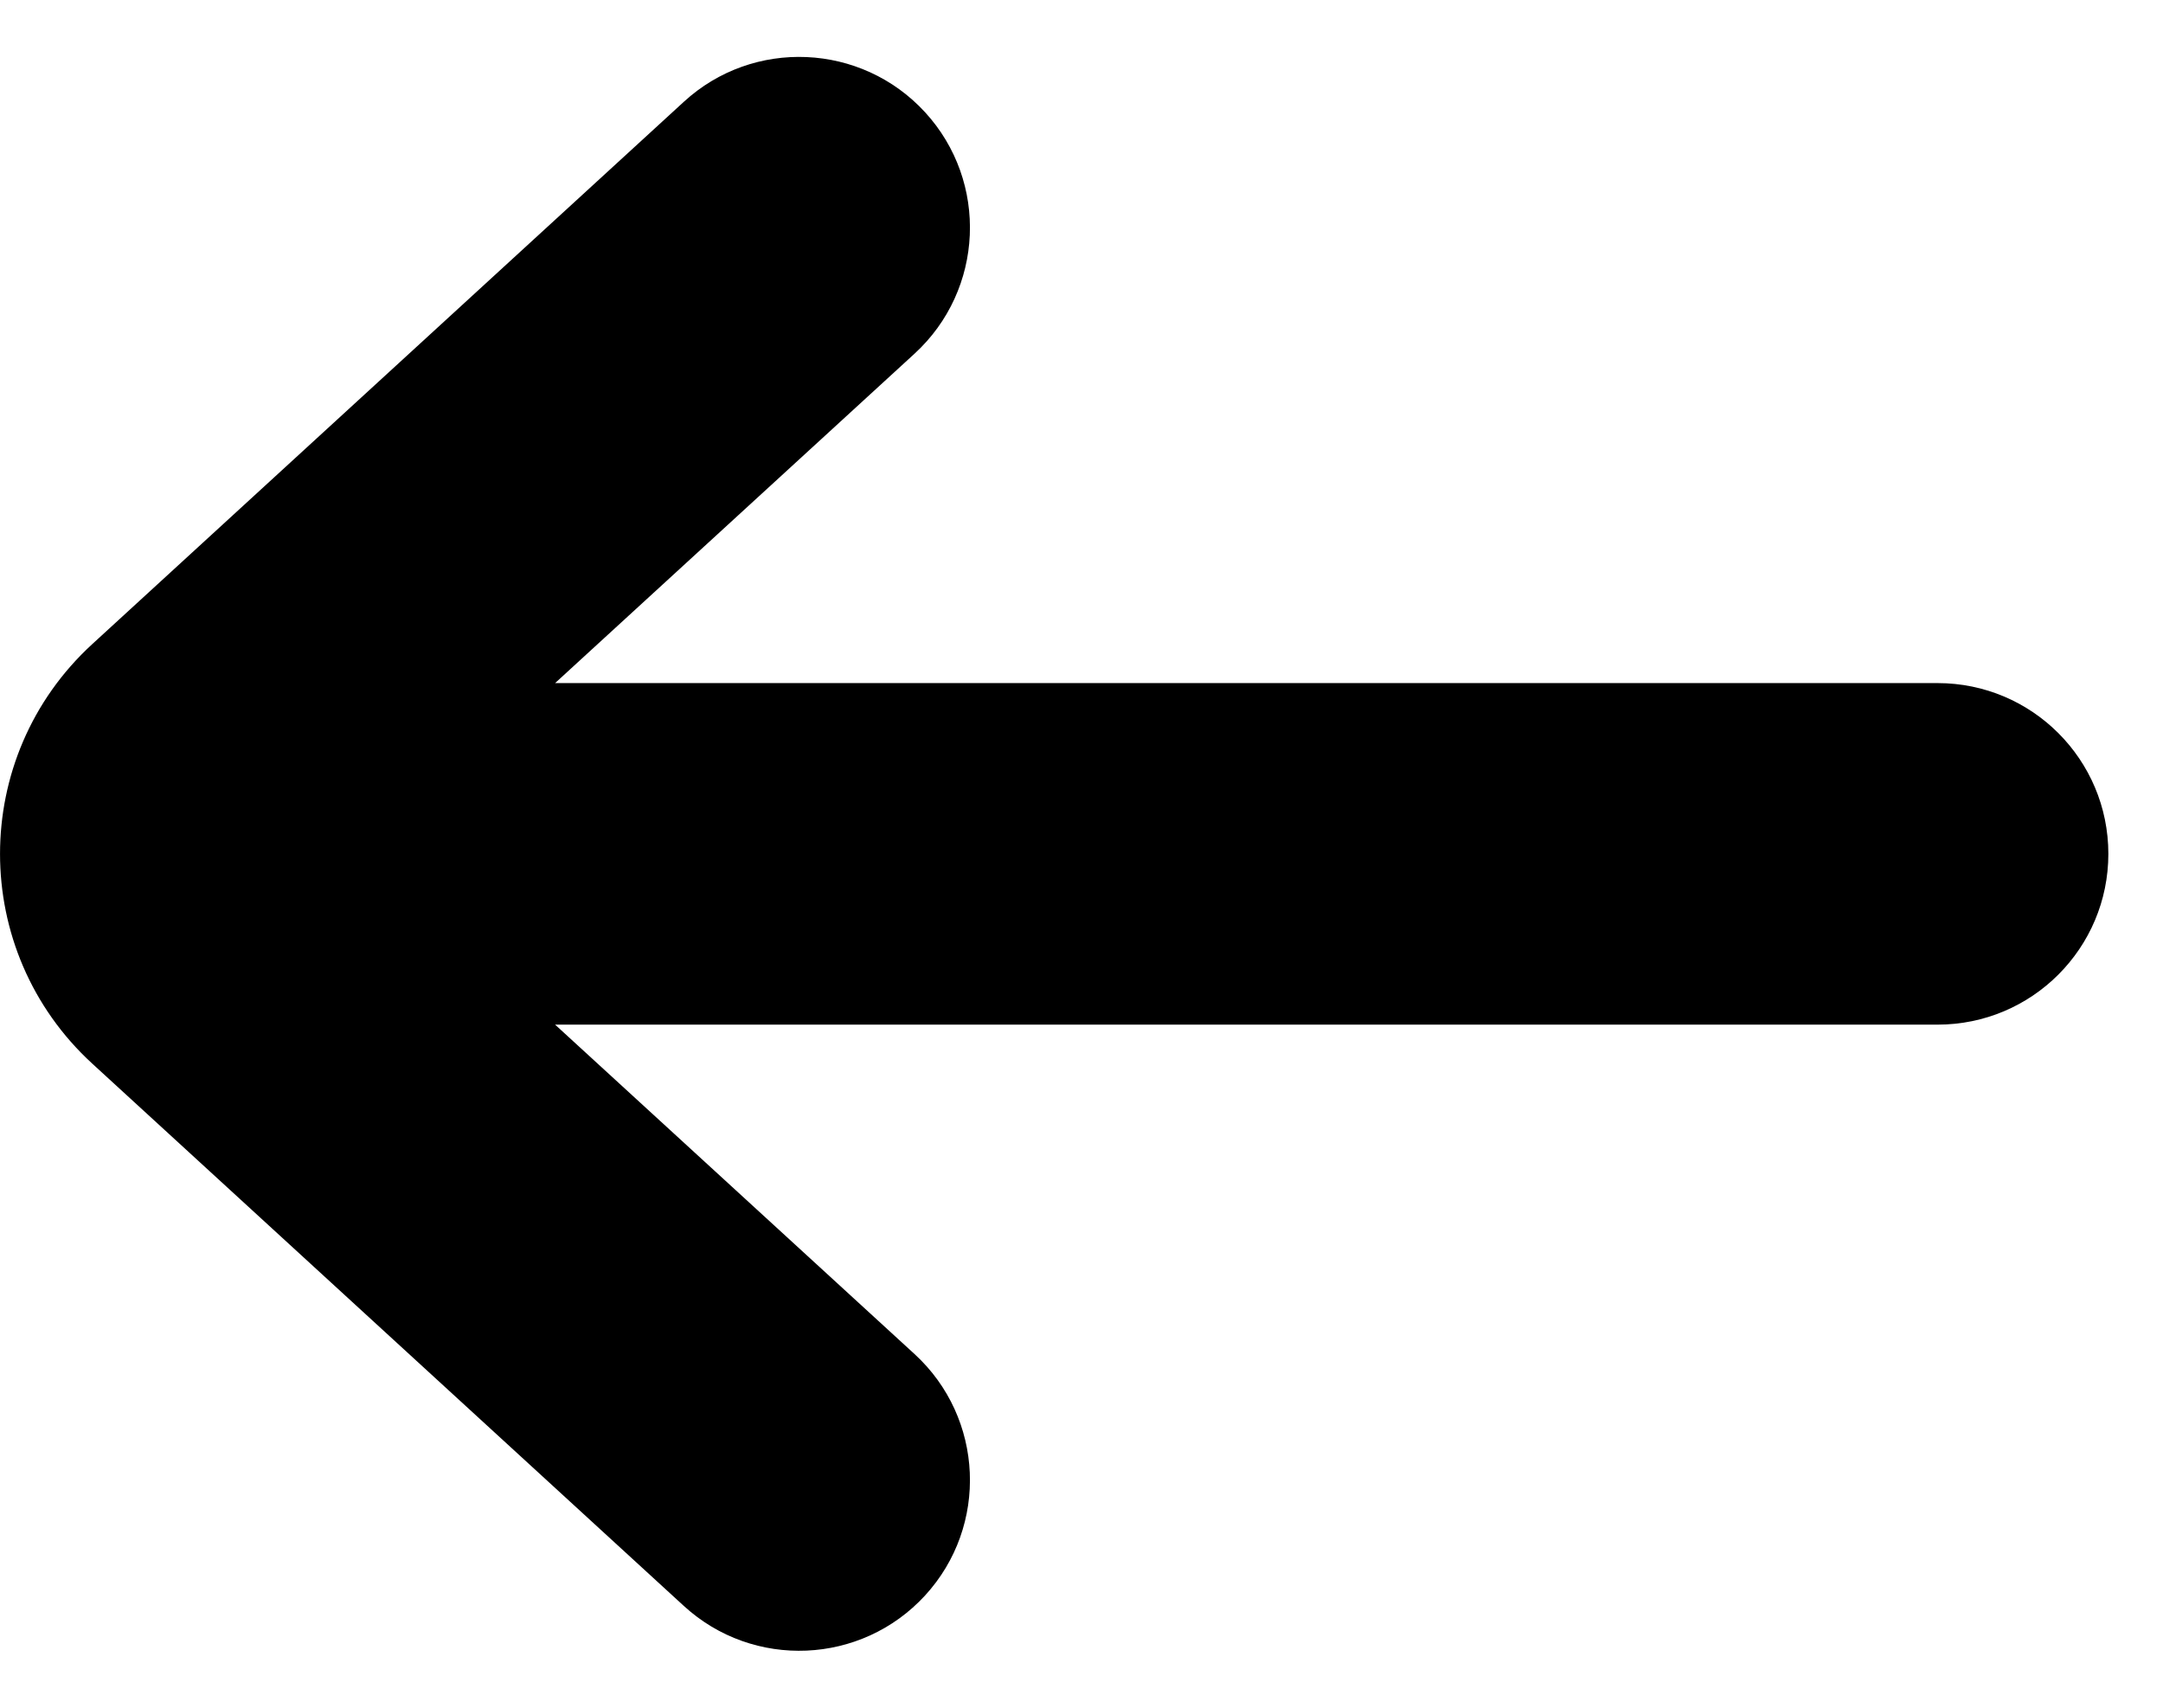
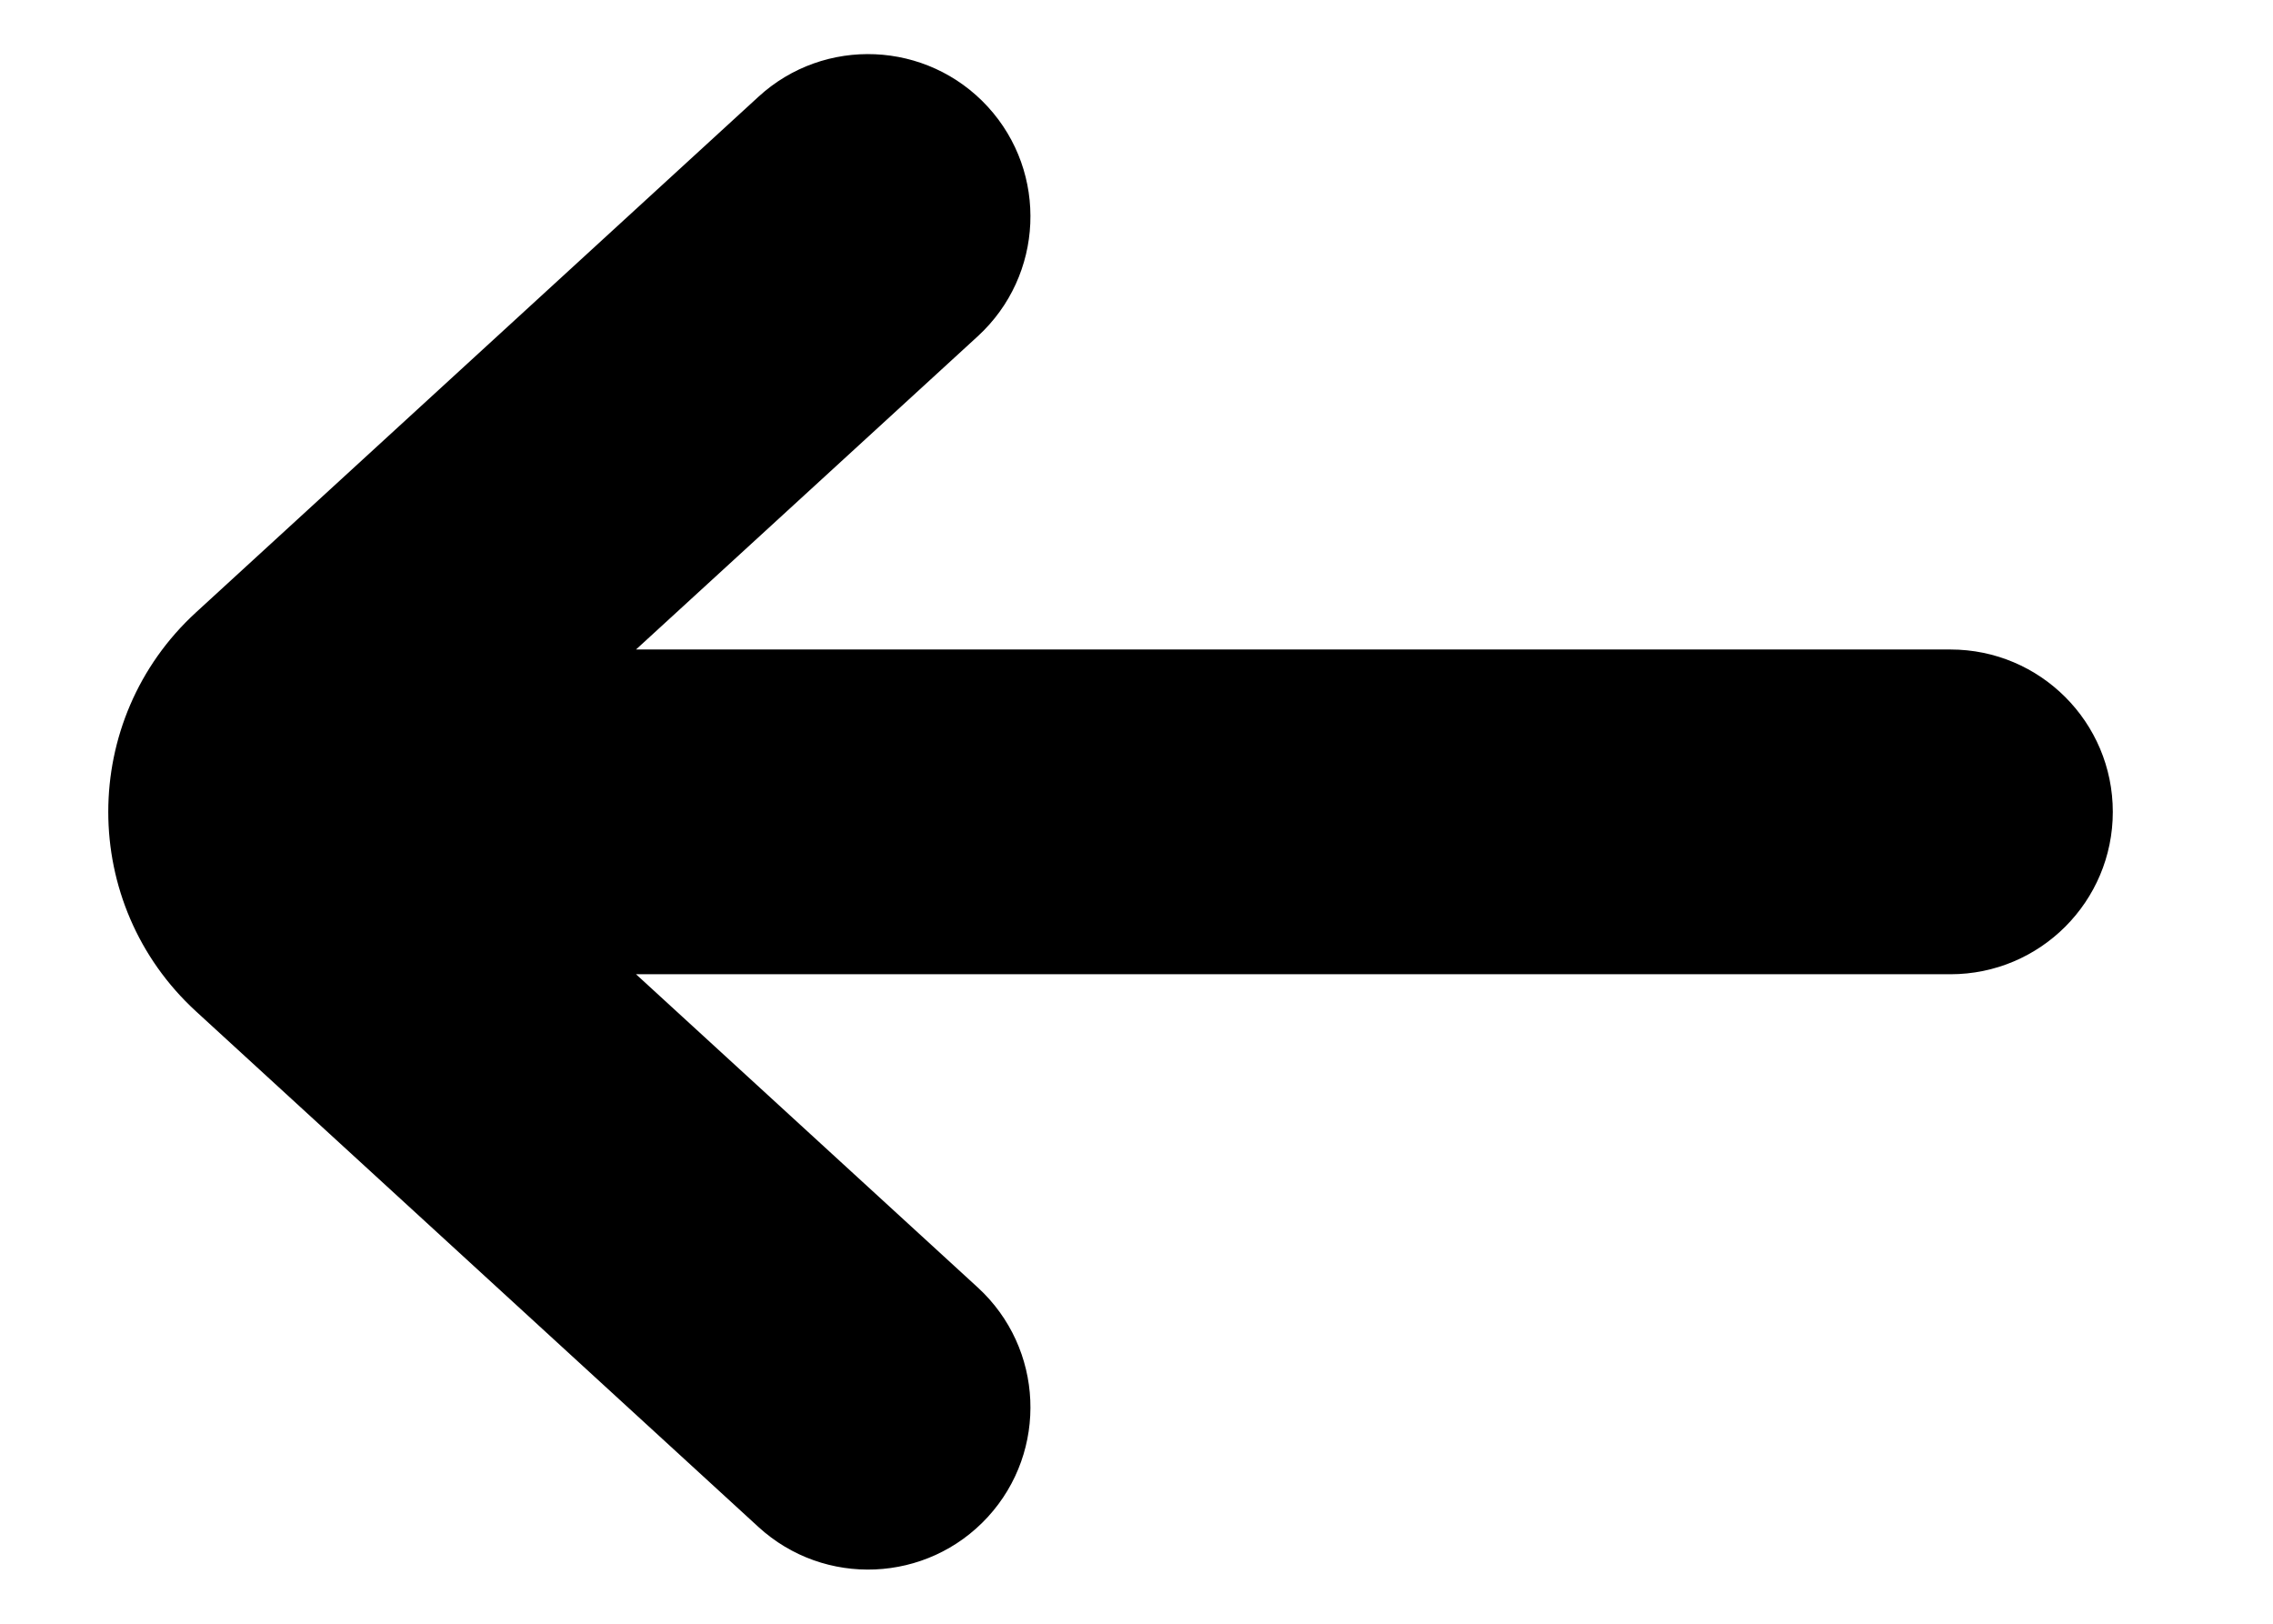
- <svg xmlns="http://www.w3.org/2000/svg" width="19" height="15" viewBox="0 0 19 15" fill="none">
+ <svg xmlns="http://www.w3.org/2000/svg" width="14" height="10" viewBox="0 0 19 15" fill="none">
  <path id="Union" fill-rule="evenodd" clip-rule="evenodd" d="M8.034 3.106C8.644 2.546 8.686 1.597 8.126 0.986C7.566 0.376 6.617 0.334 6.007 0.894L0.811 5.657C-0.27 6.648 -0.27 8.352 0.811 9.343L6.007 14.106C6.617 14.665 7.566 14.624 8.126 14.014C8.686 13.403 8.644 12.454 8.034 11.894L4.876 9H17.02C17.849 9 18.52 8.328 18.52 7.5C18.52 6.672 17.849 6 17.02 6H4.876L8.034 3.106Z" fill="black" />
</svg>
